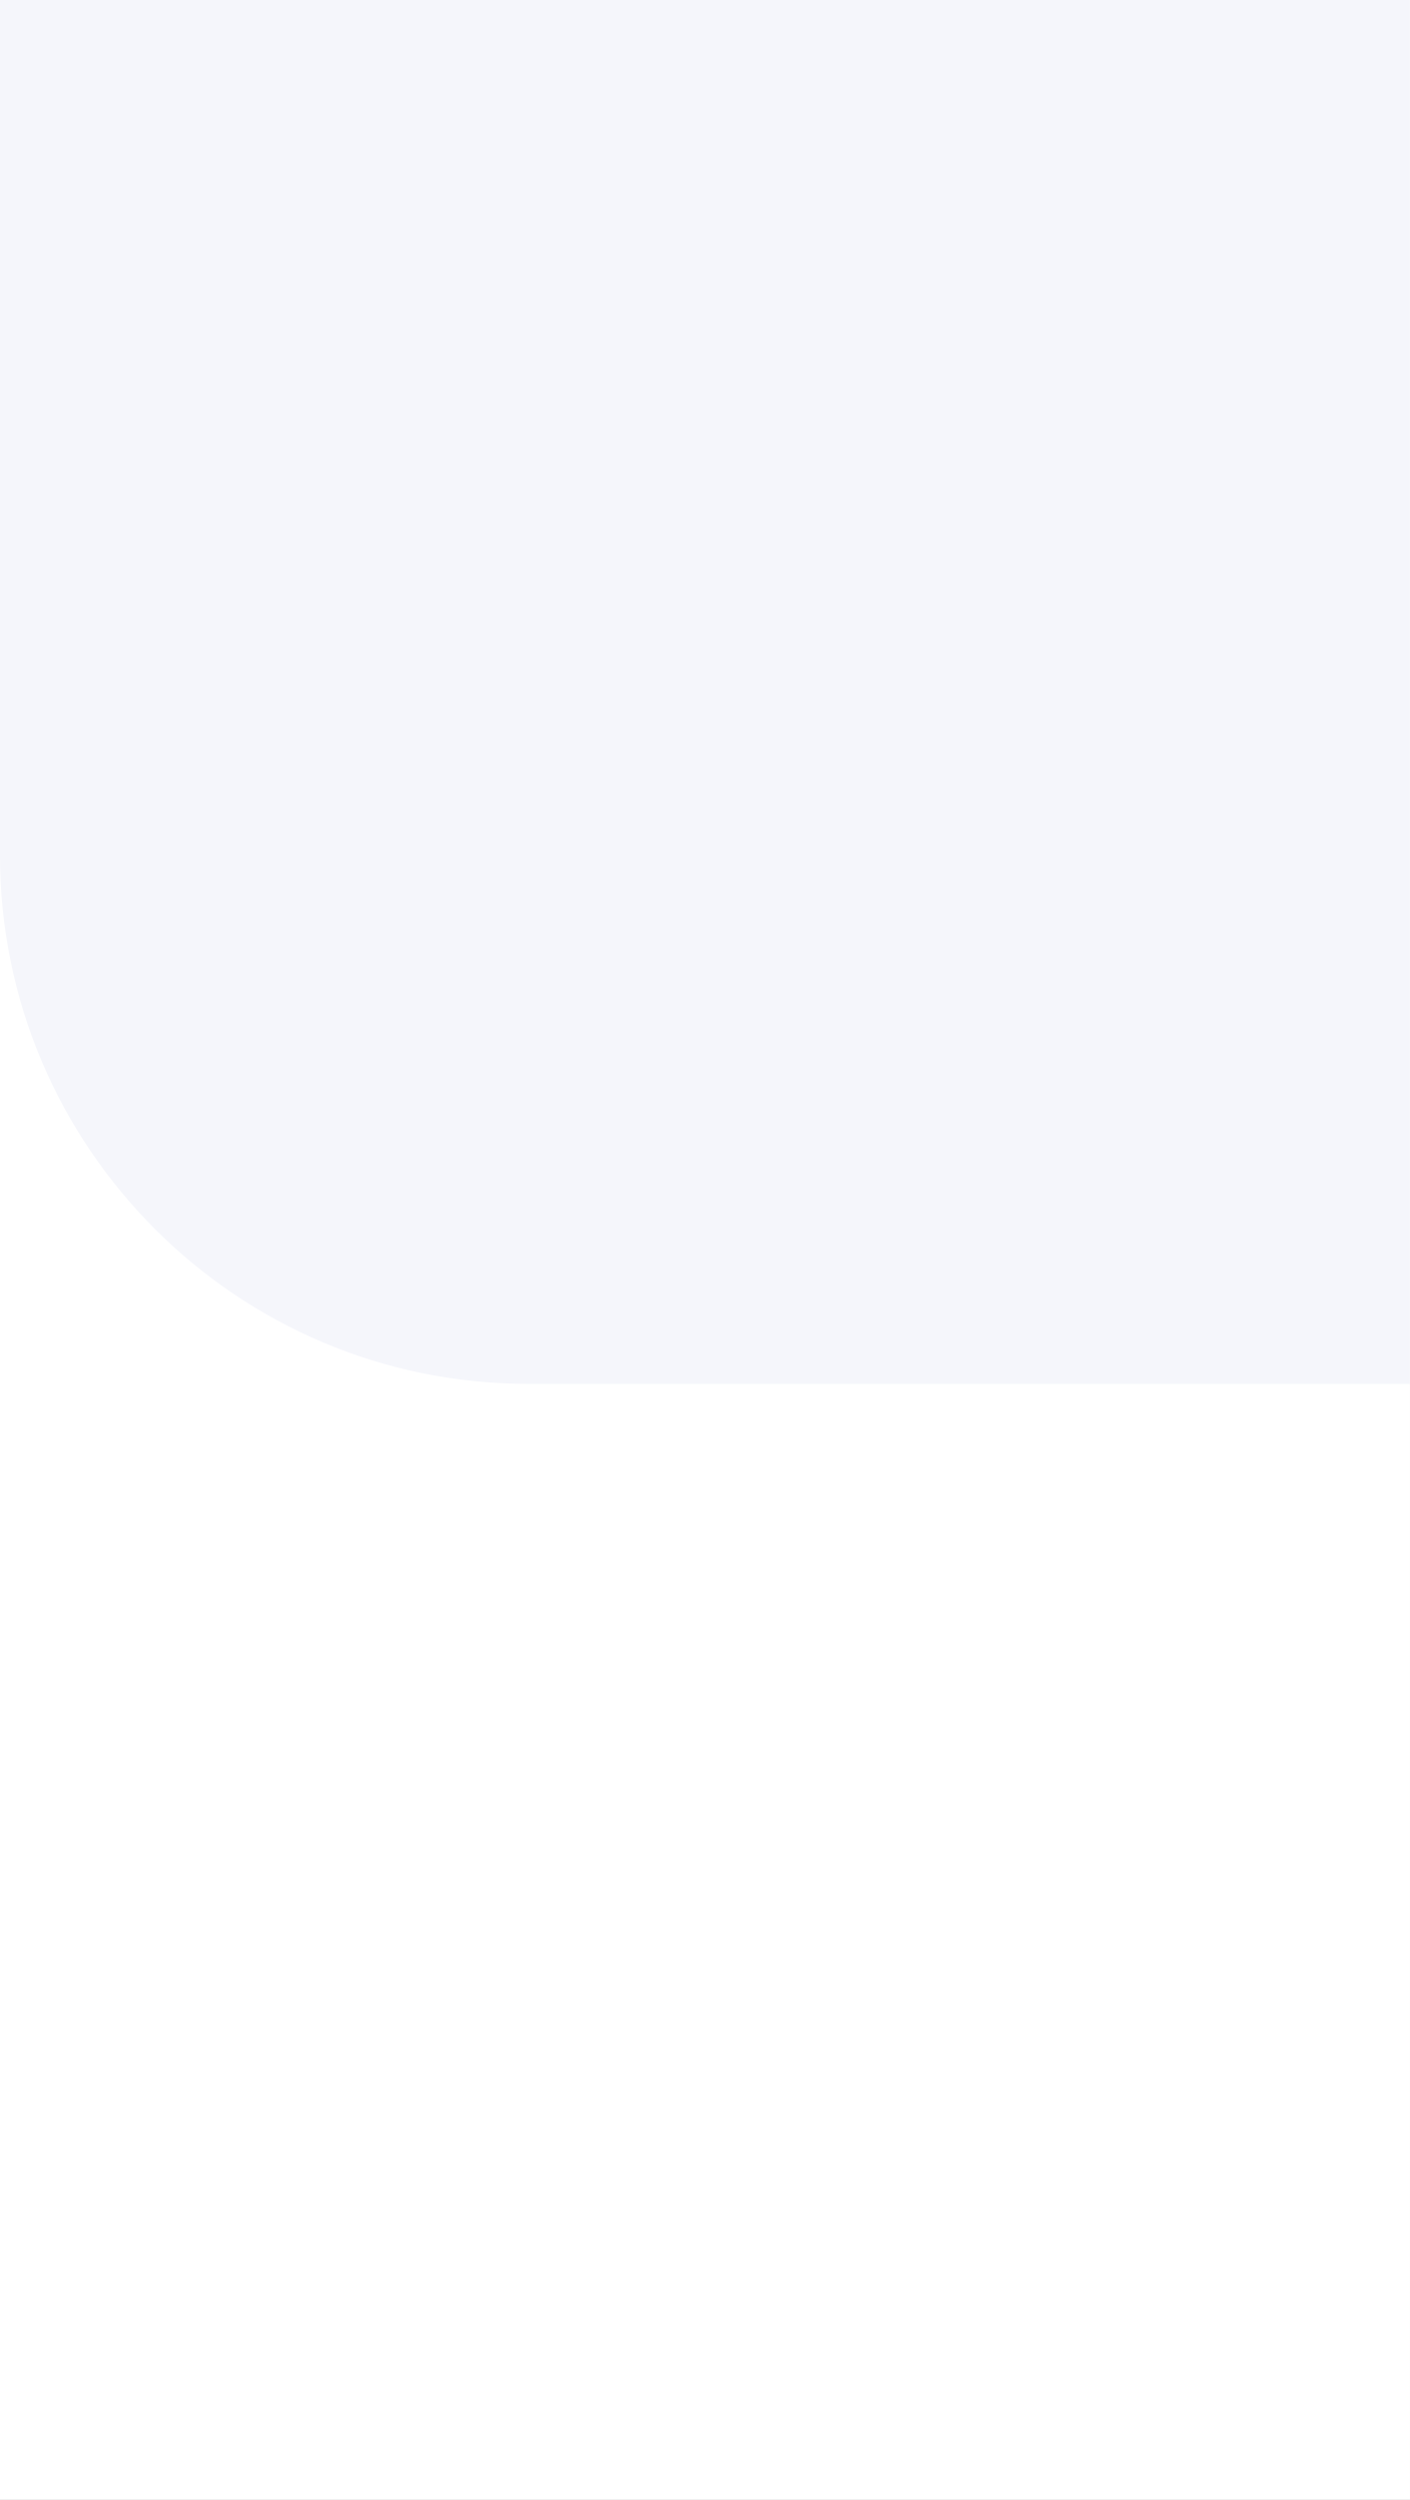
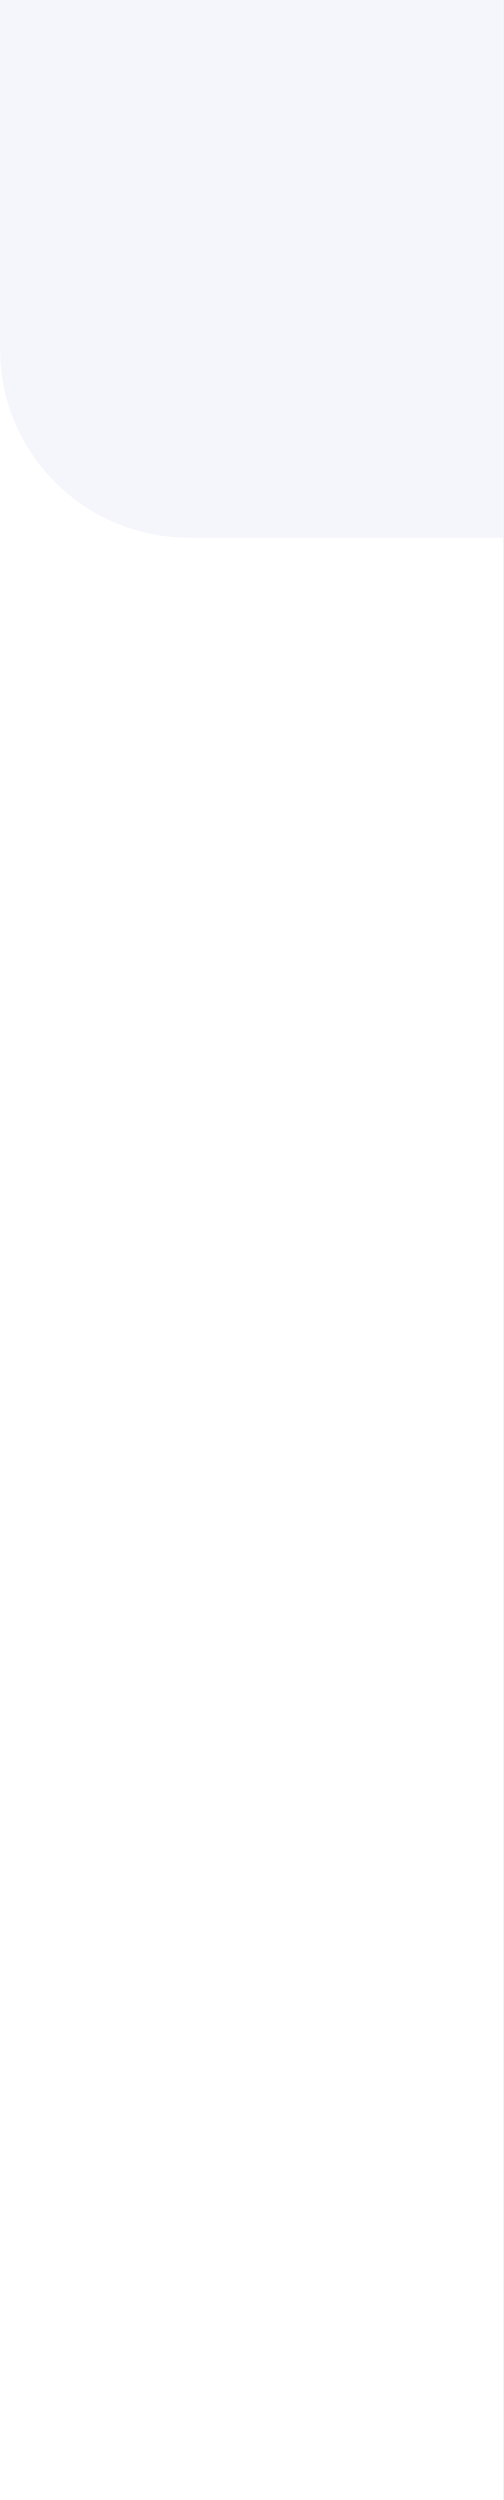
- <svg xmlns="http://www.w3.org/2000/svg" width="320" height="567" fill="none">
-   <path fill="#fff" d="M0 0h320v567H0z" />
-   <path fill="#F5F6FB" d="M0 0h320v314H120C53.726 314 0 260.274 0 194V0Z" />
+ <svg xmlns="http://www.w3.org/2000/svg" width="320" height="1590" fill="none">
+   <path fill="#fff" d="M0 0h320v1590H0z" />
+   <path fill="#F5F6FB" d="M0 0h320v342H120C53.726 342 0 288.274 0 222V0Z" />
</svg>
